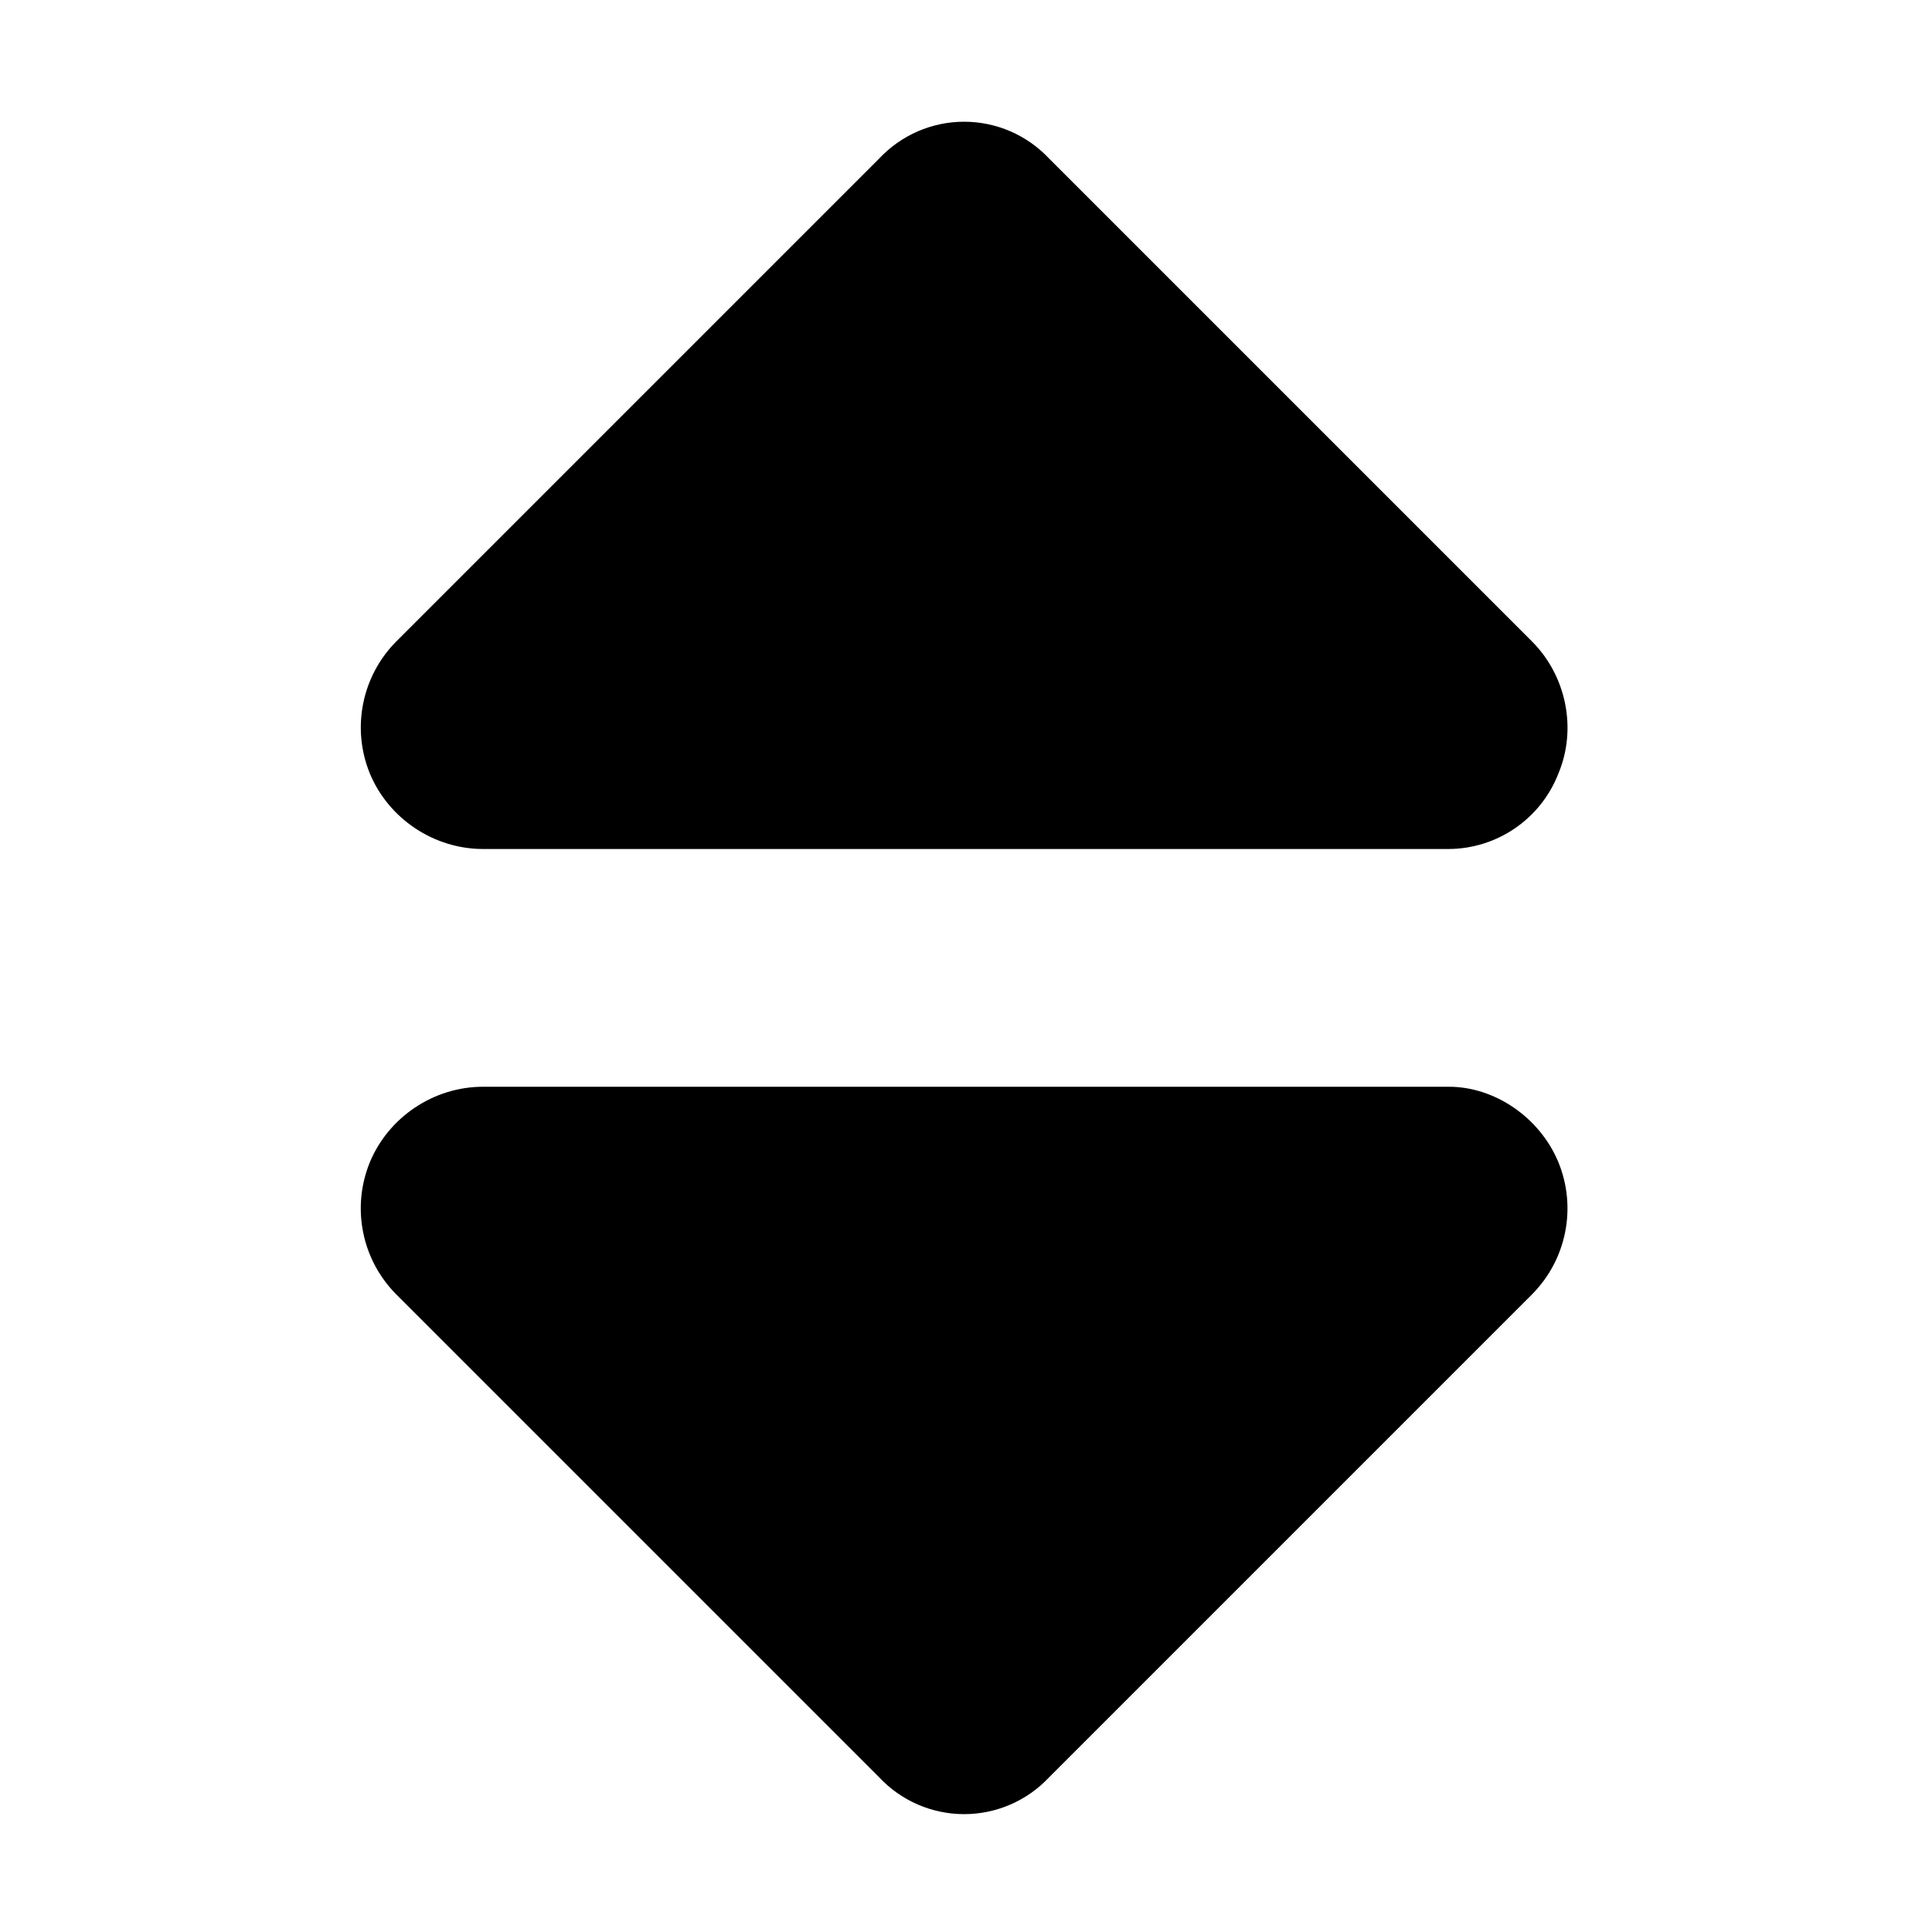
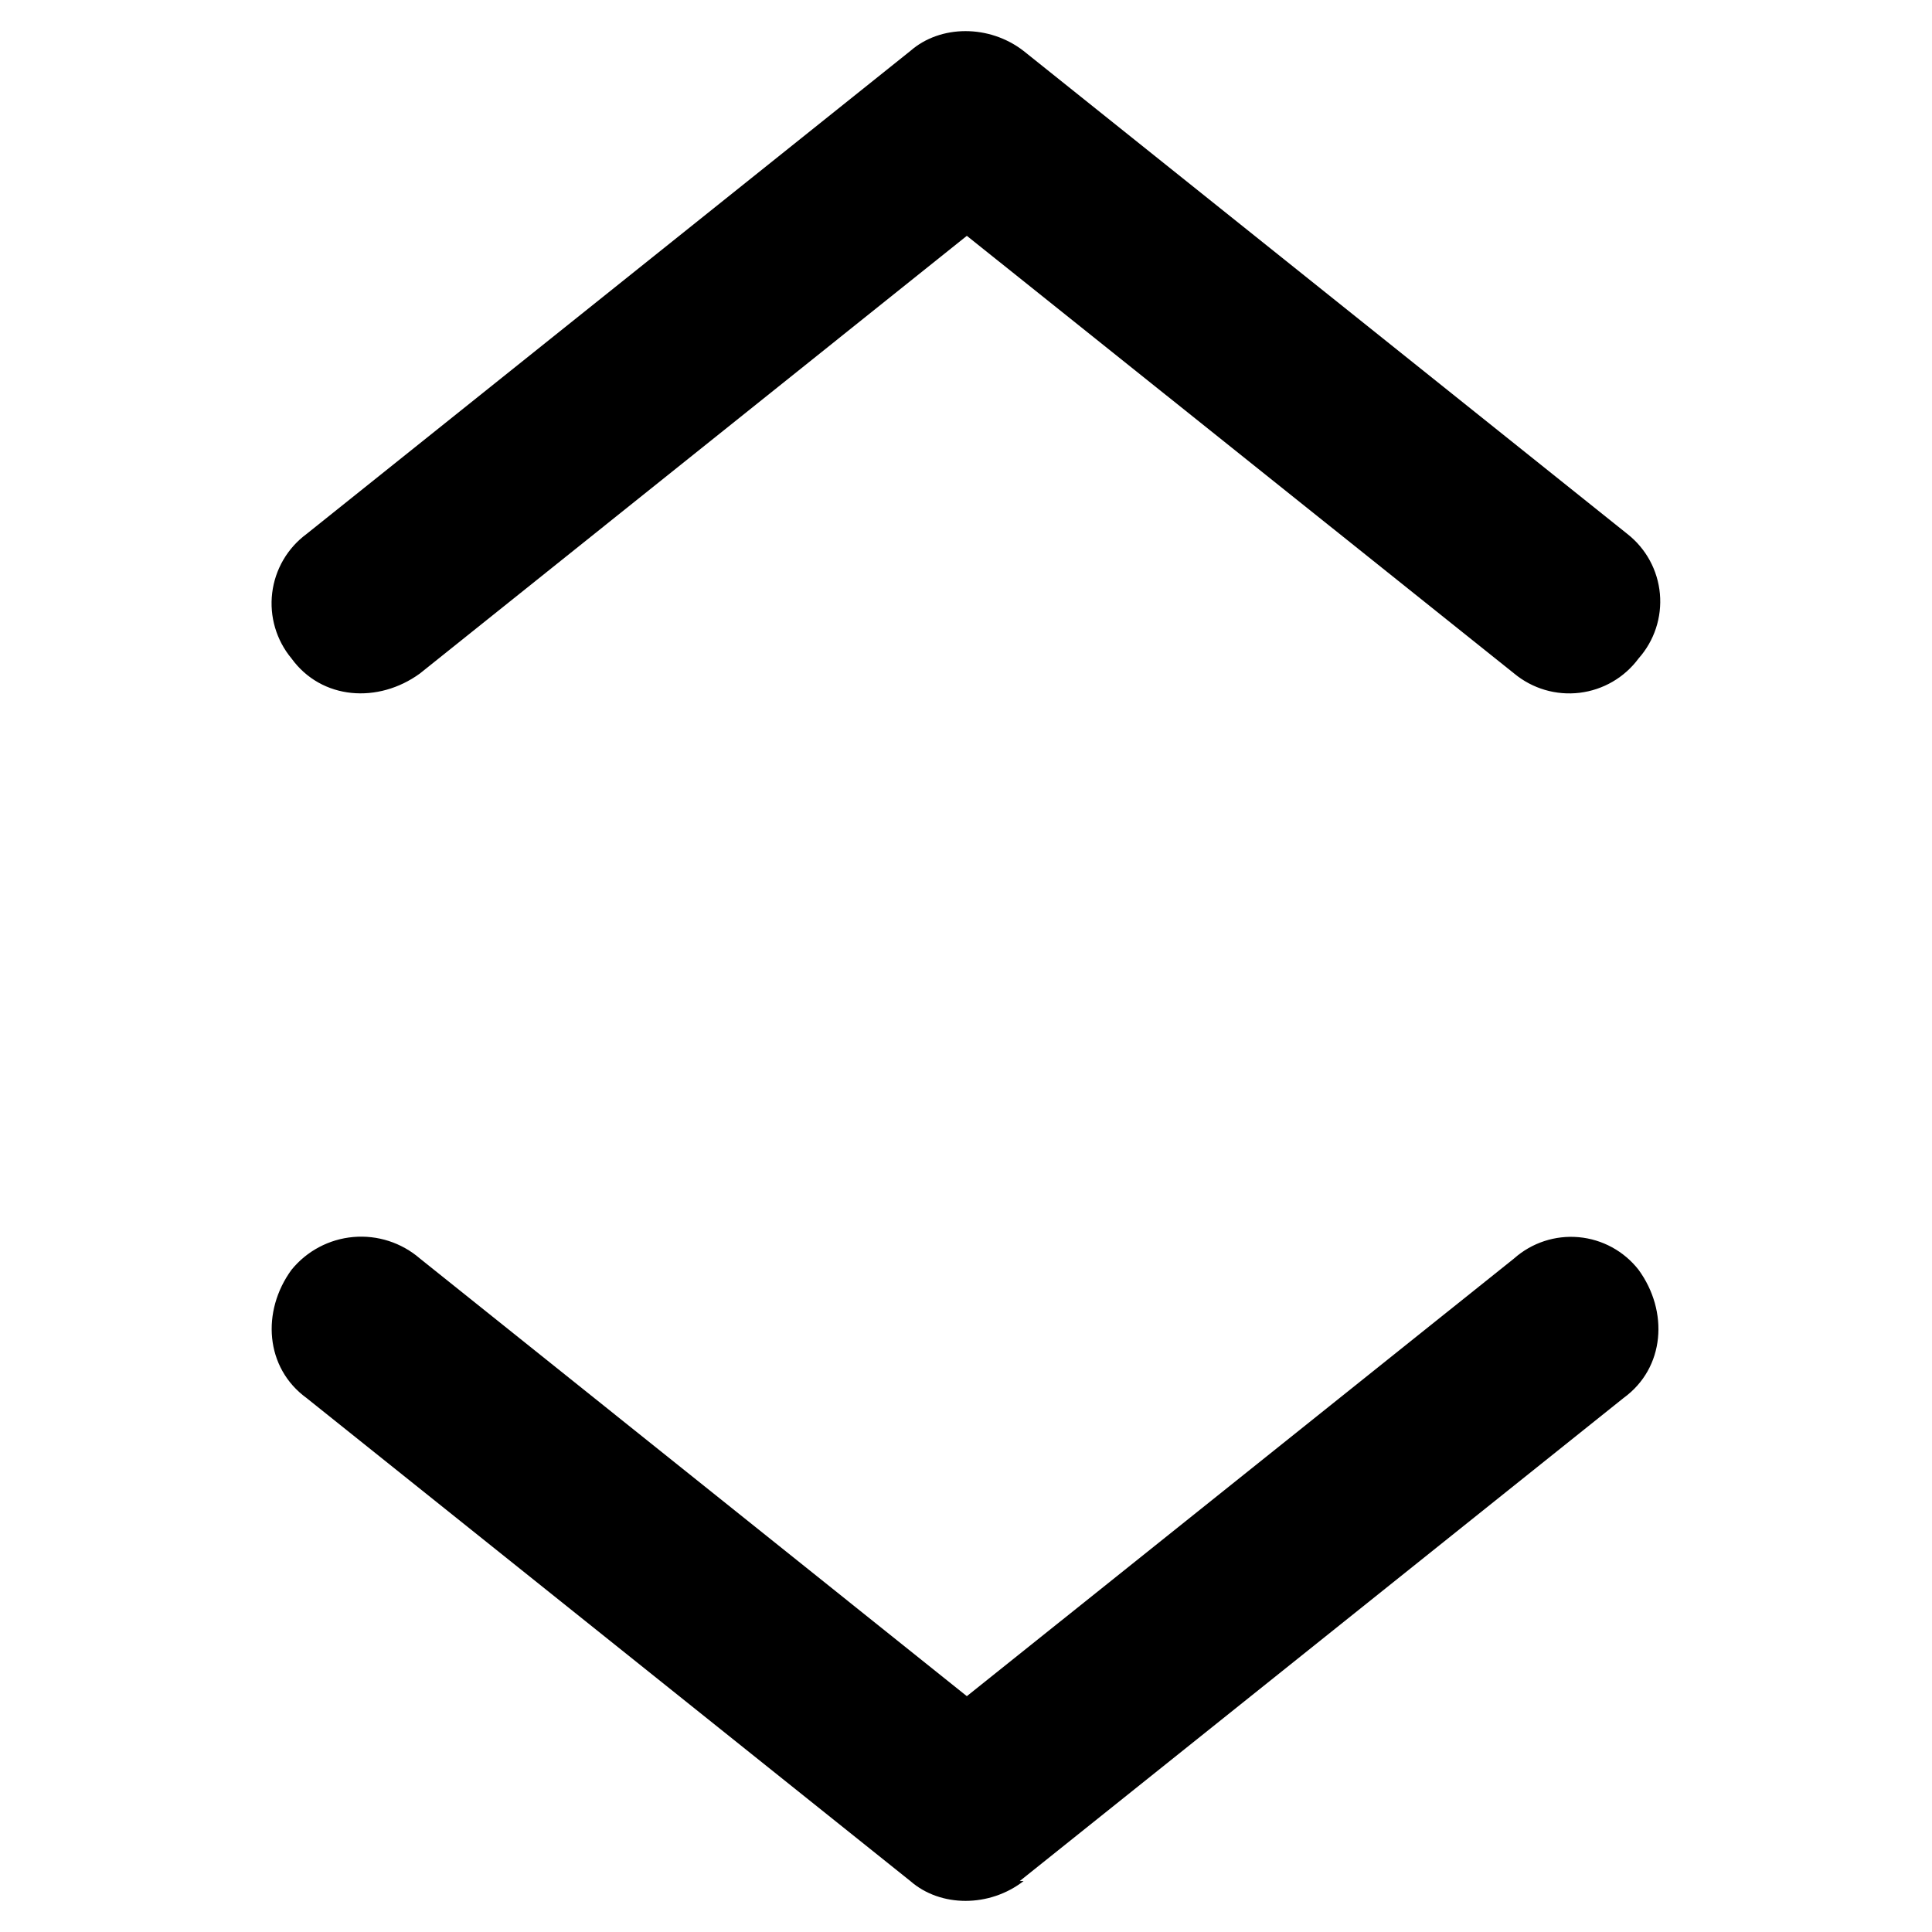
<svg xmlns="http://www.w3.org/2000/svg" viewBox="0 0 16 16">
-   <path d="M7.281 1.313a.964.964 0 0 1 1.407 0l4 4c.28.28.375.718.218 1.093a.98.98 0 0 1-.906.625H4c-.406 0-.781-.25-.937-.625a1.01 1.01 0 0 1 .218-1.093zm0 13.406-4-4a1.01 1.01 0 0 1-.218-1.094C3.219 9.25 3.593 9 4 9h8c.375 0 .75.25.906.625a1.01 1.01 0 0 1-.218 1.094l-4 4a.964.964 0 0 1-1.407 0" />
+   <path d="M8.477 15.578c-.282.219-.688.219-.938 0l-5-4c-.344-.25-.375-.719-.125-1.062a.744.744 0 0 1 1.063-.094l4.53 3.625 4.532-3.625a.71.71 0 0 1 1.031.094c.25.343.22.812-.125 1.062l-5 4zm5-11.156a.71.71 0 0 1 .093 1.031.714.714 0 0 1-1.03.125L8.007 1.953 3.477 5.578c-.344.25-.813.219-1.063-.125a.714.714 0 0 1 .125-1.031l5-4c.25-.219.656-.219.938 0z" />
</svg>
